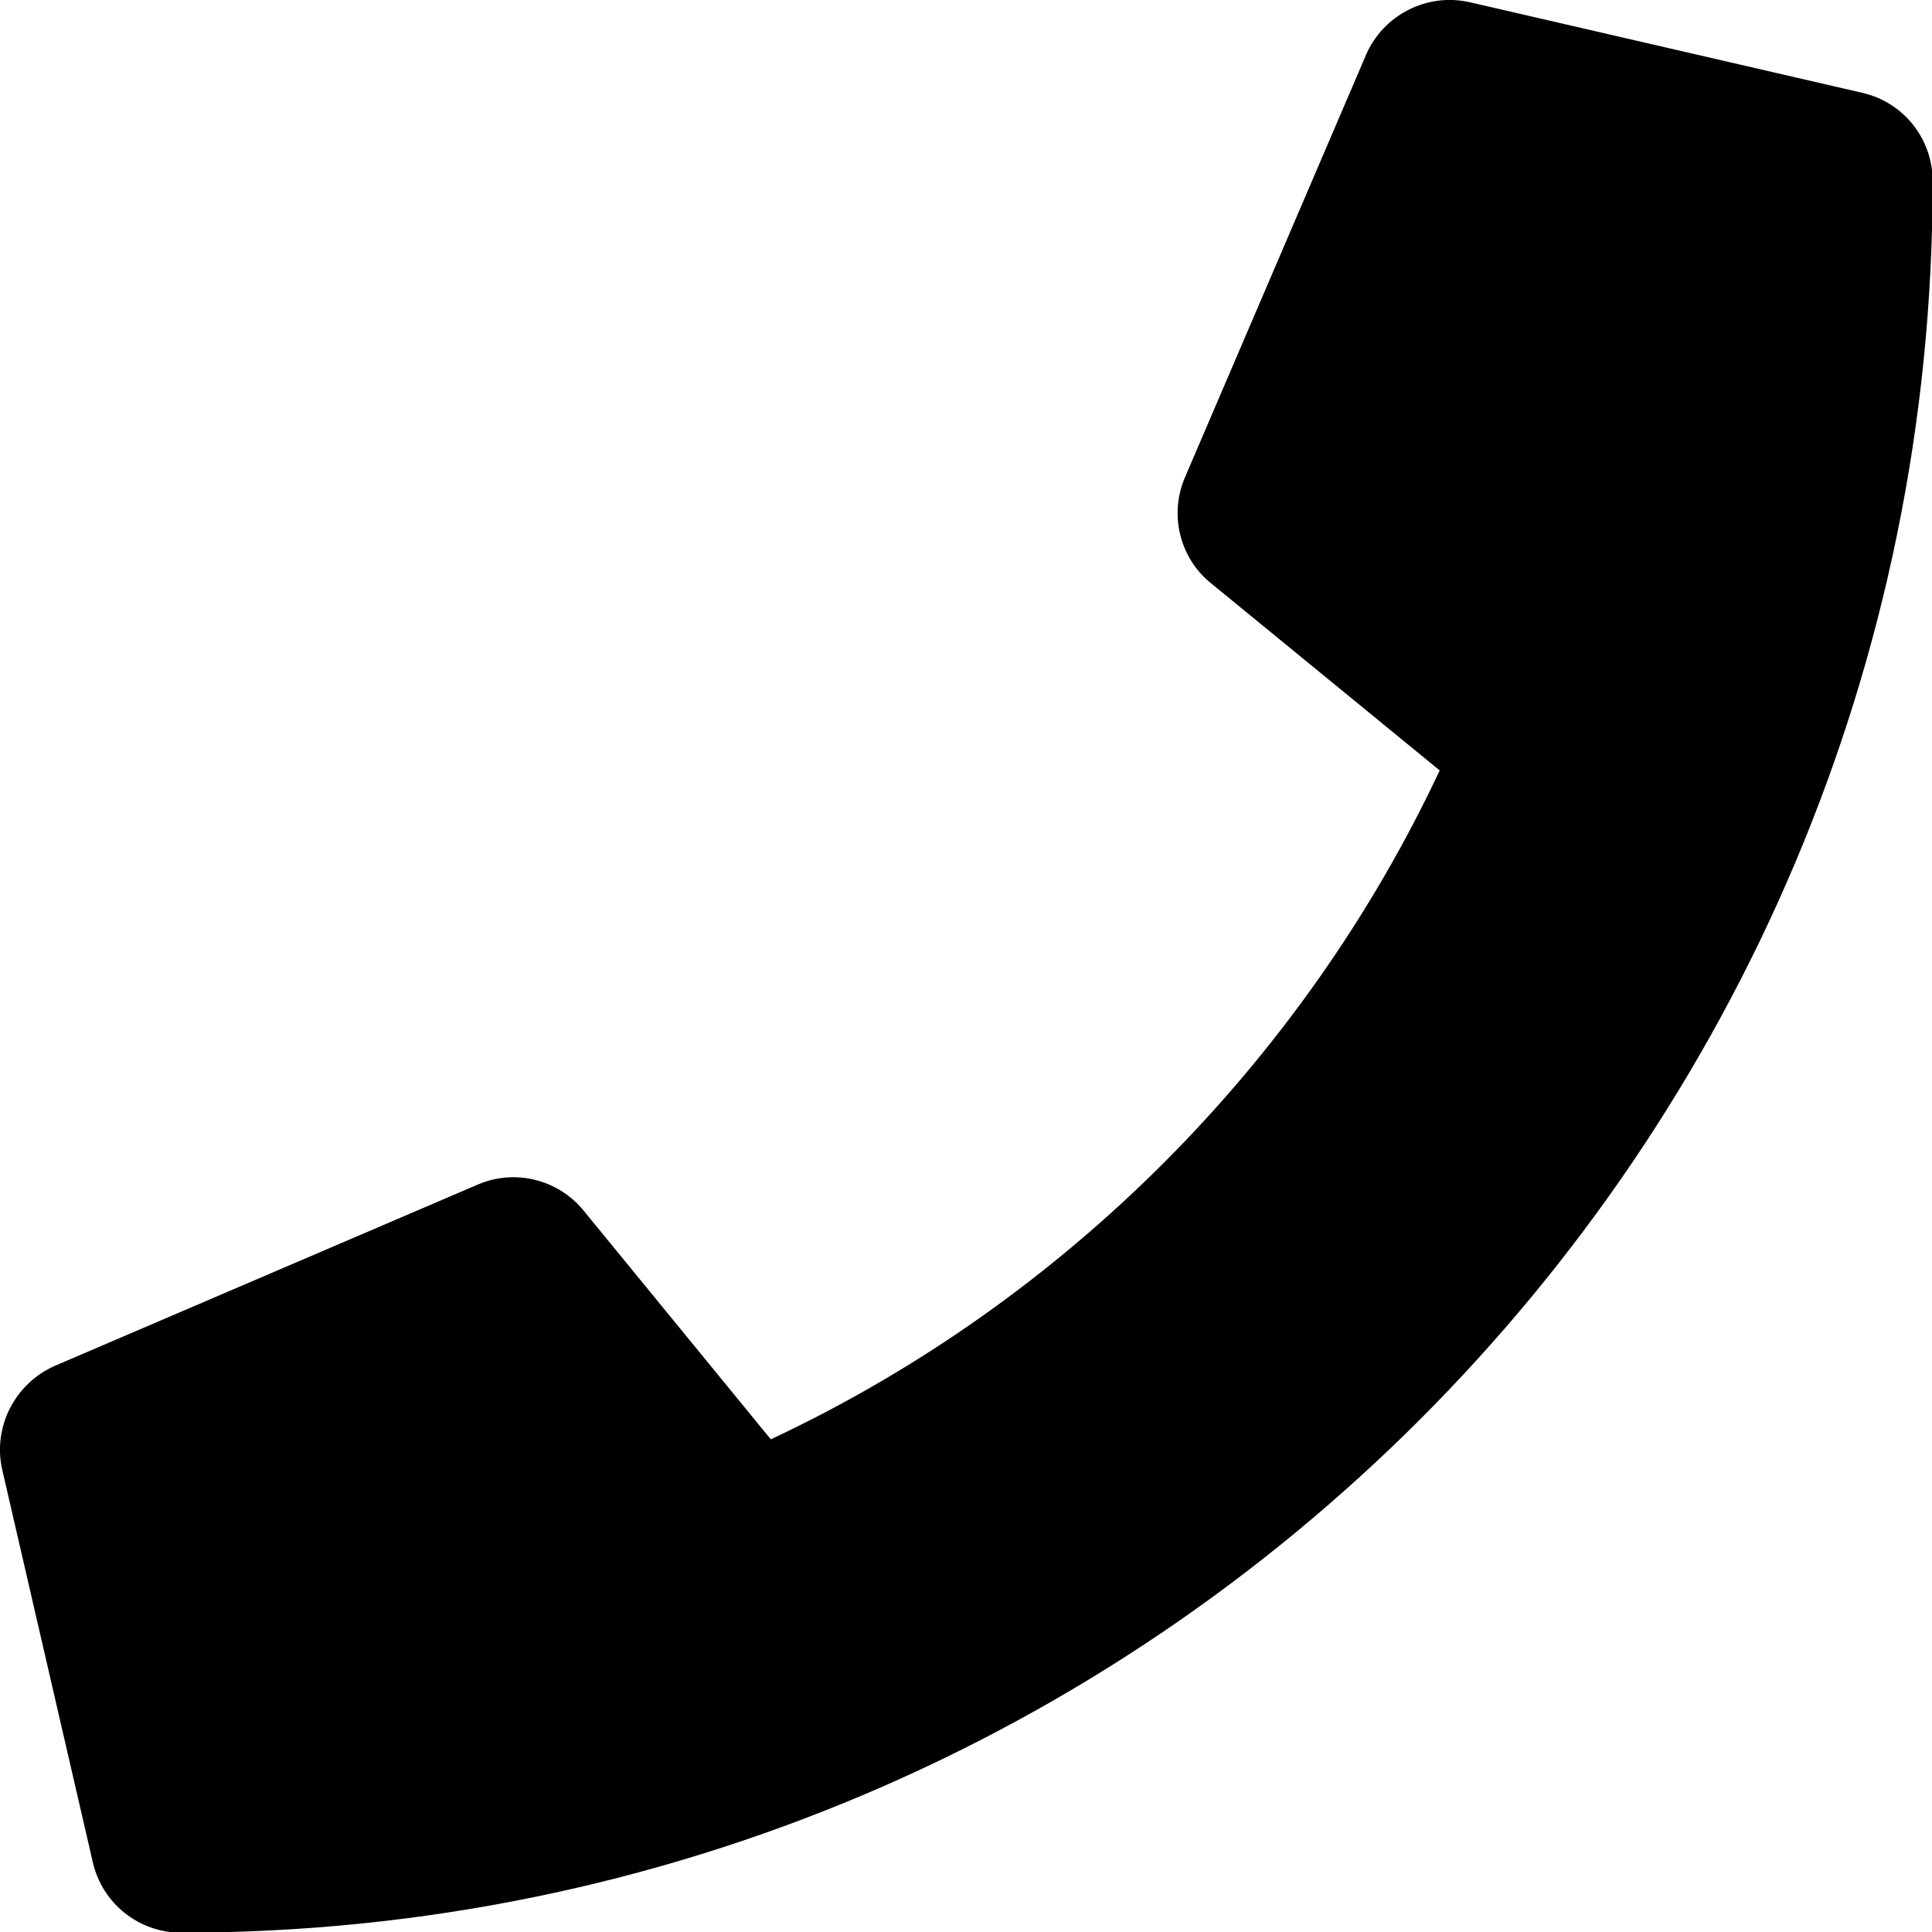
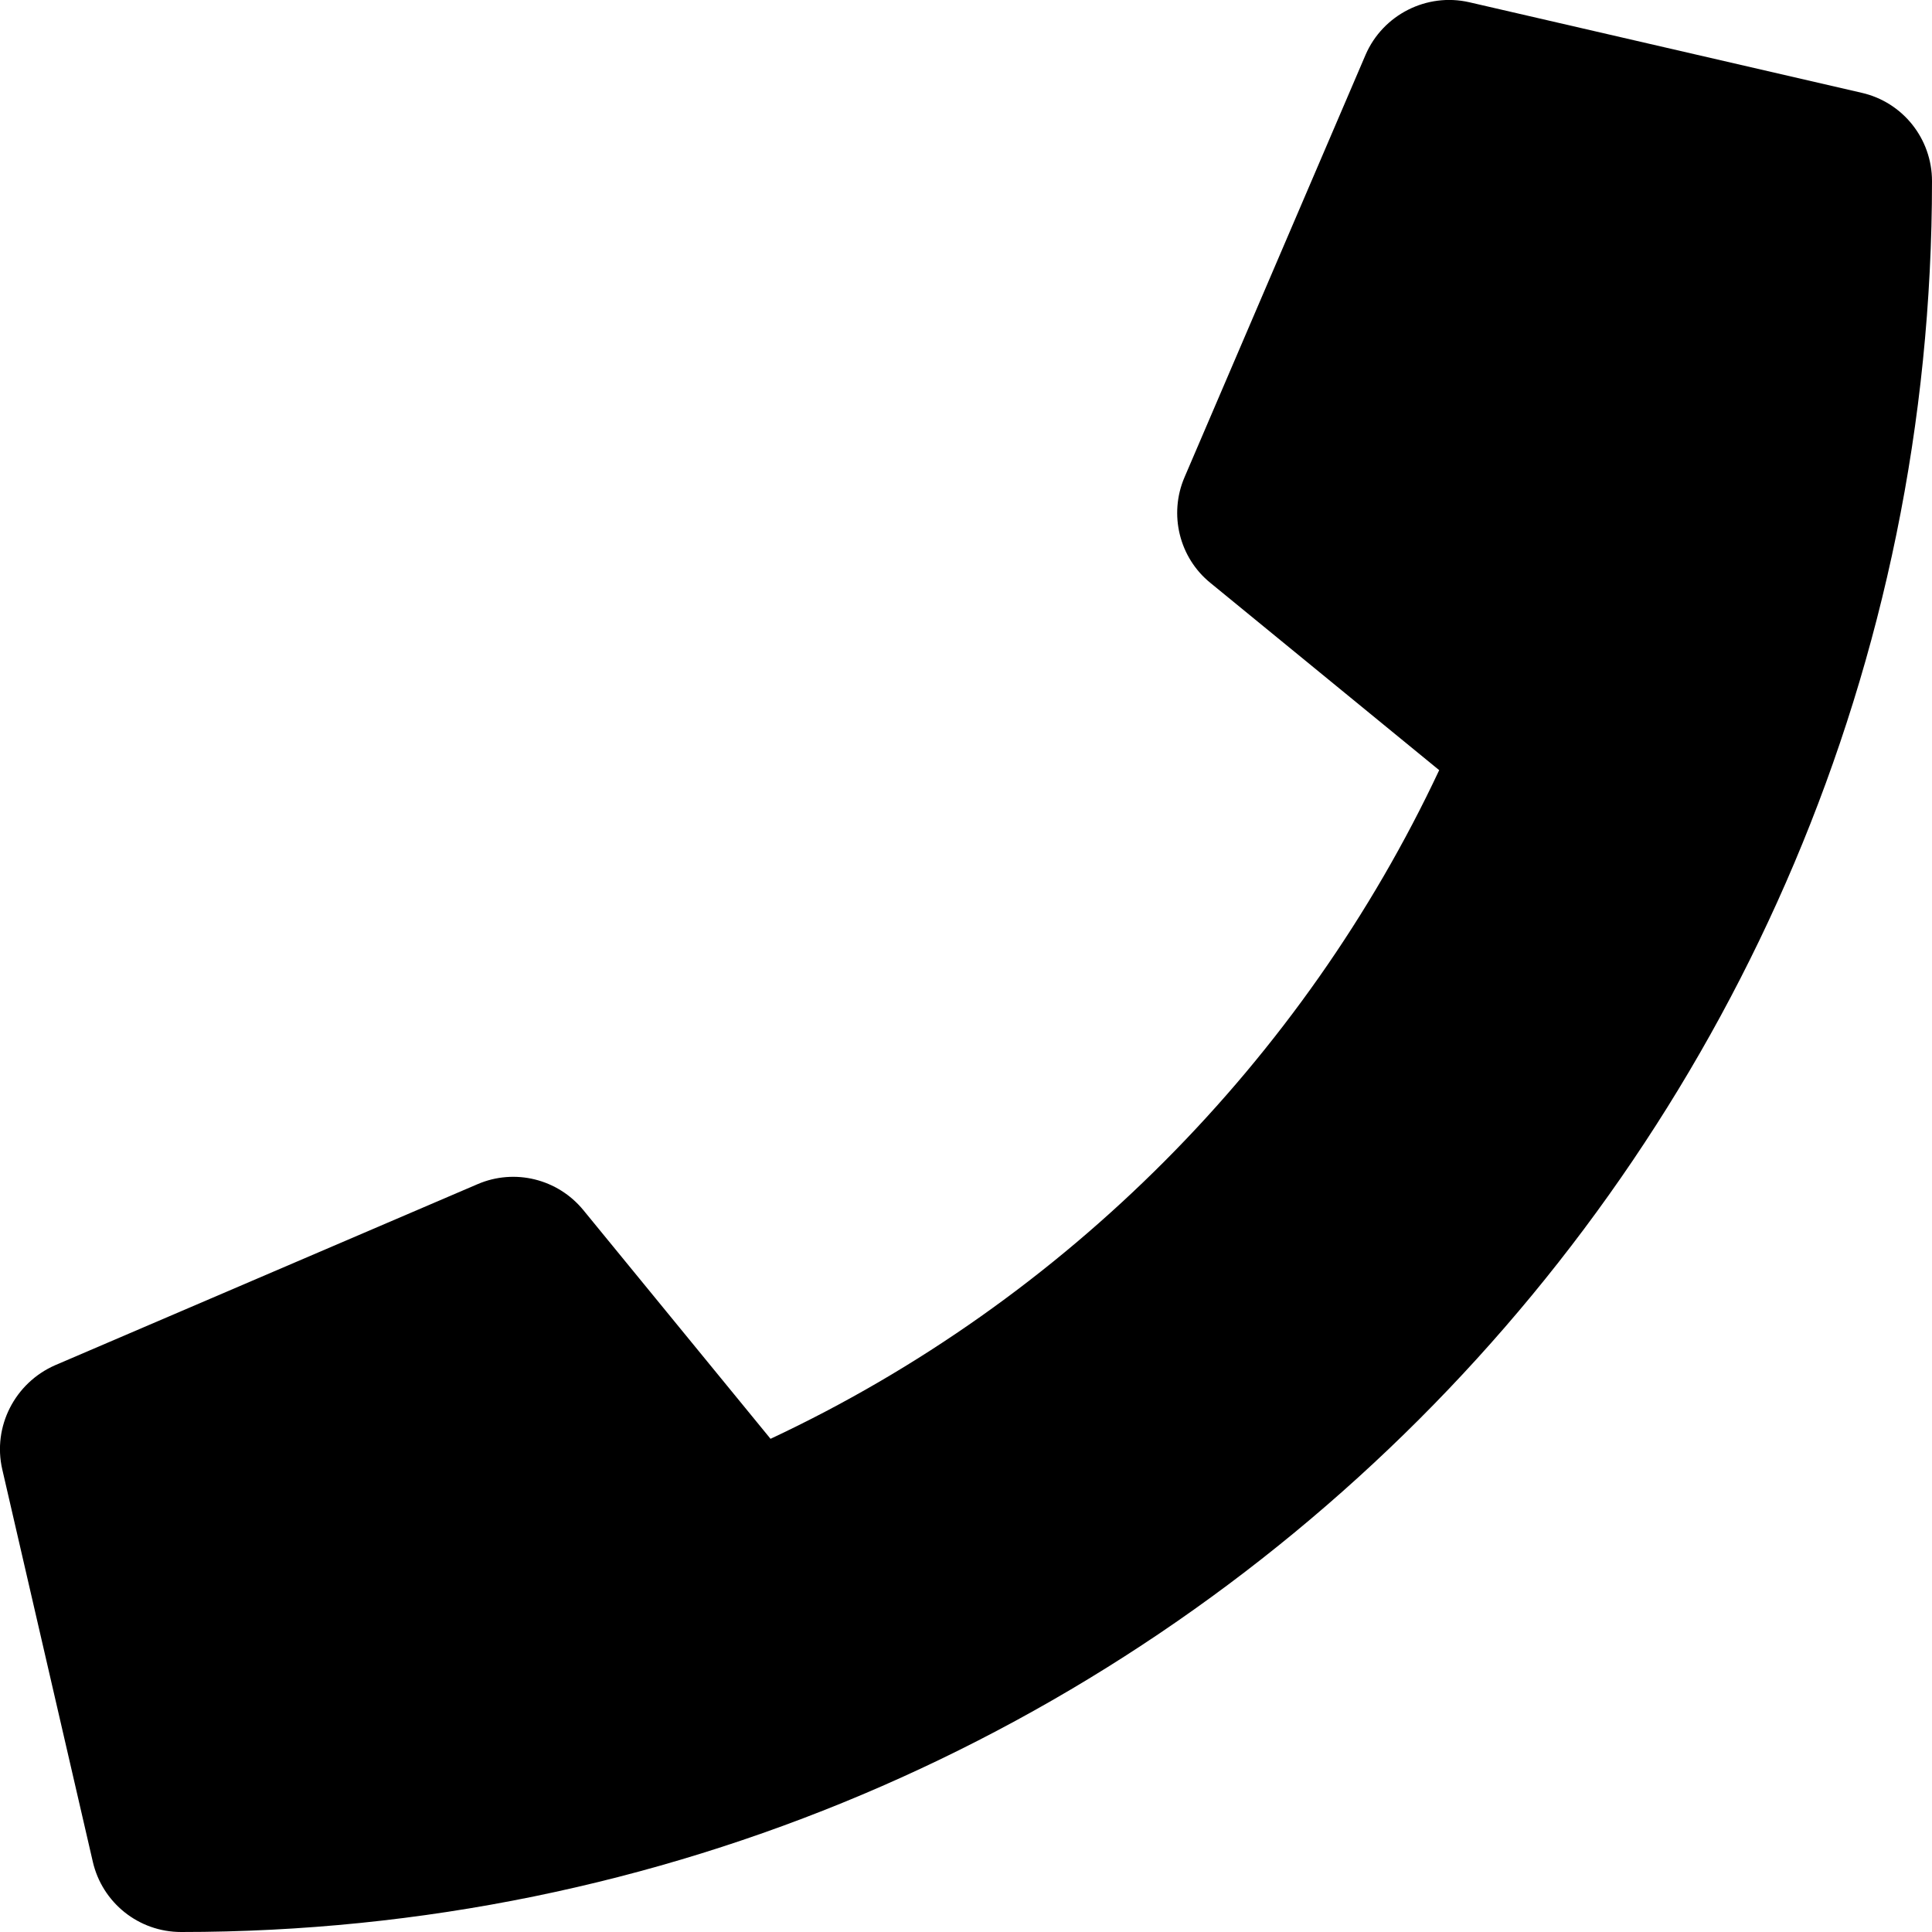
- <svg xmlns="http://www.w3.org/2000/svg" viewBox="0 0">
+ <svg xmlns="http://www.w3.org/2000/svg" viewBox="0 0 512 512" width="1em" height="1em">
  <path d="M493.4 24.6l-104-24c-11.3-2.6-22.9 3.3-27.5 13.9l-48 112c-4.2 9.8-1.4 21.3 6.9 28l60.6 49.6c-36 76.7-98.9 140.5-177.2 177.2l-49.6-60.6c-6.8-8.3-18.2-11.1-28-6.9l-112 48C3.9 366.5-2 378.1.6 389.4l24 104C27.1 504.2 36.7 512 48 512c256.1 0 464-207.5 464-464 0-11.2-7.7-20.9-18.6-23.4z" />
</svg>
